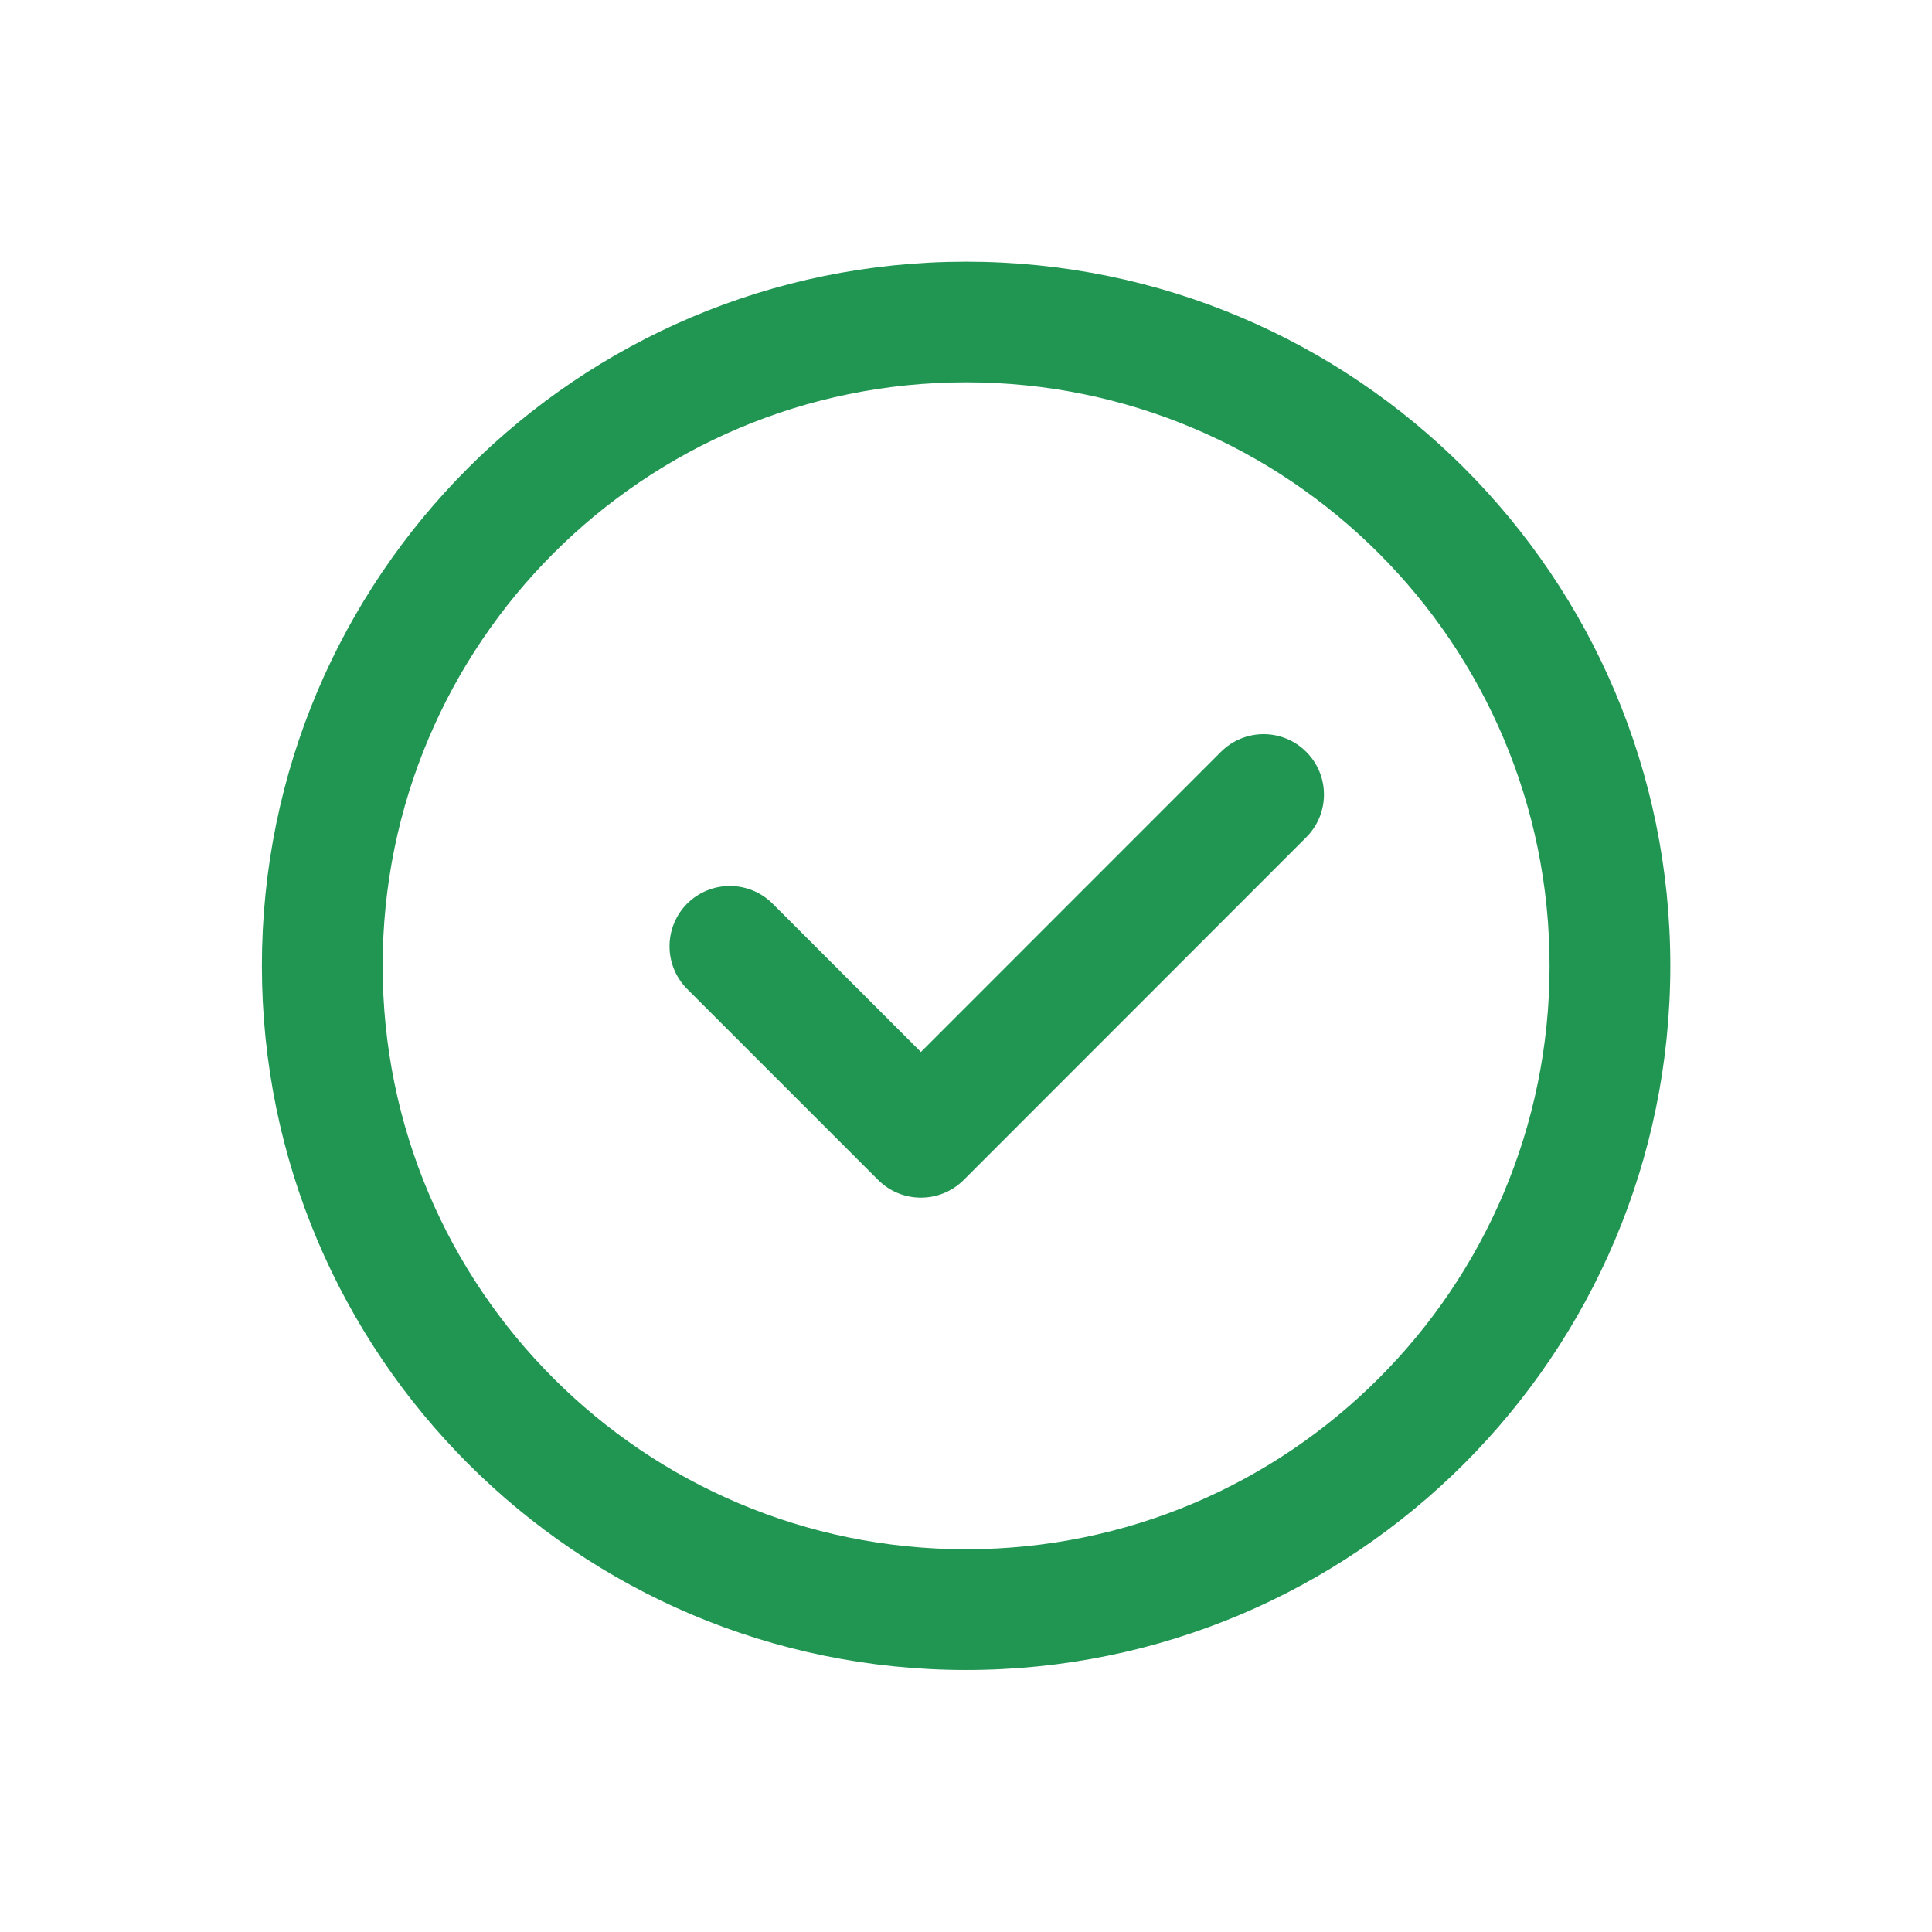
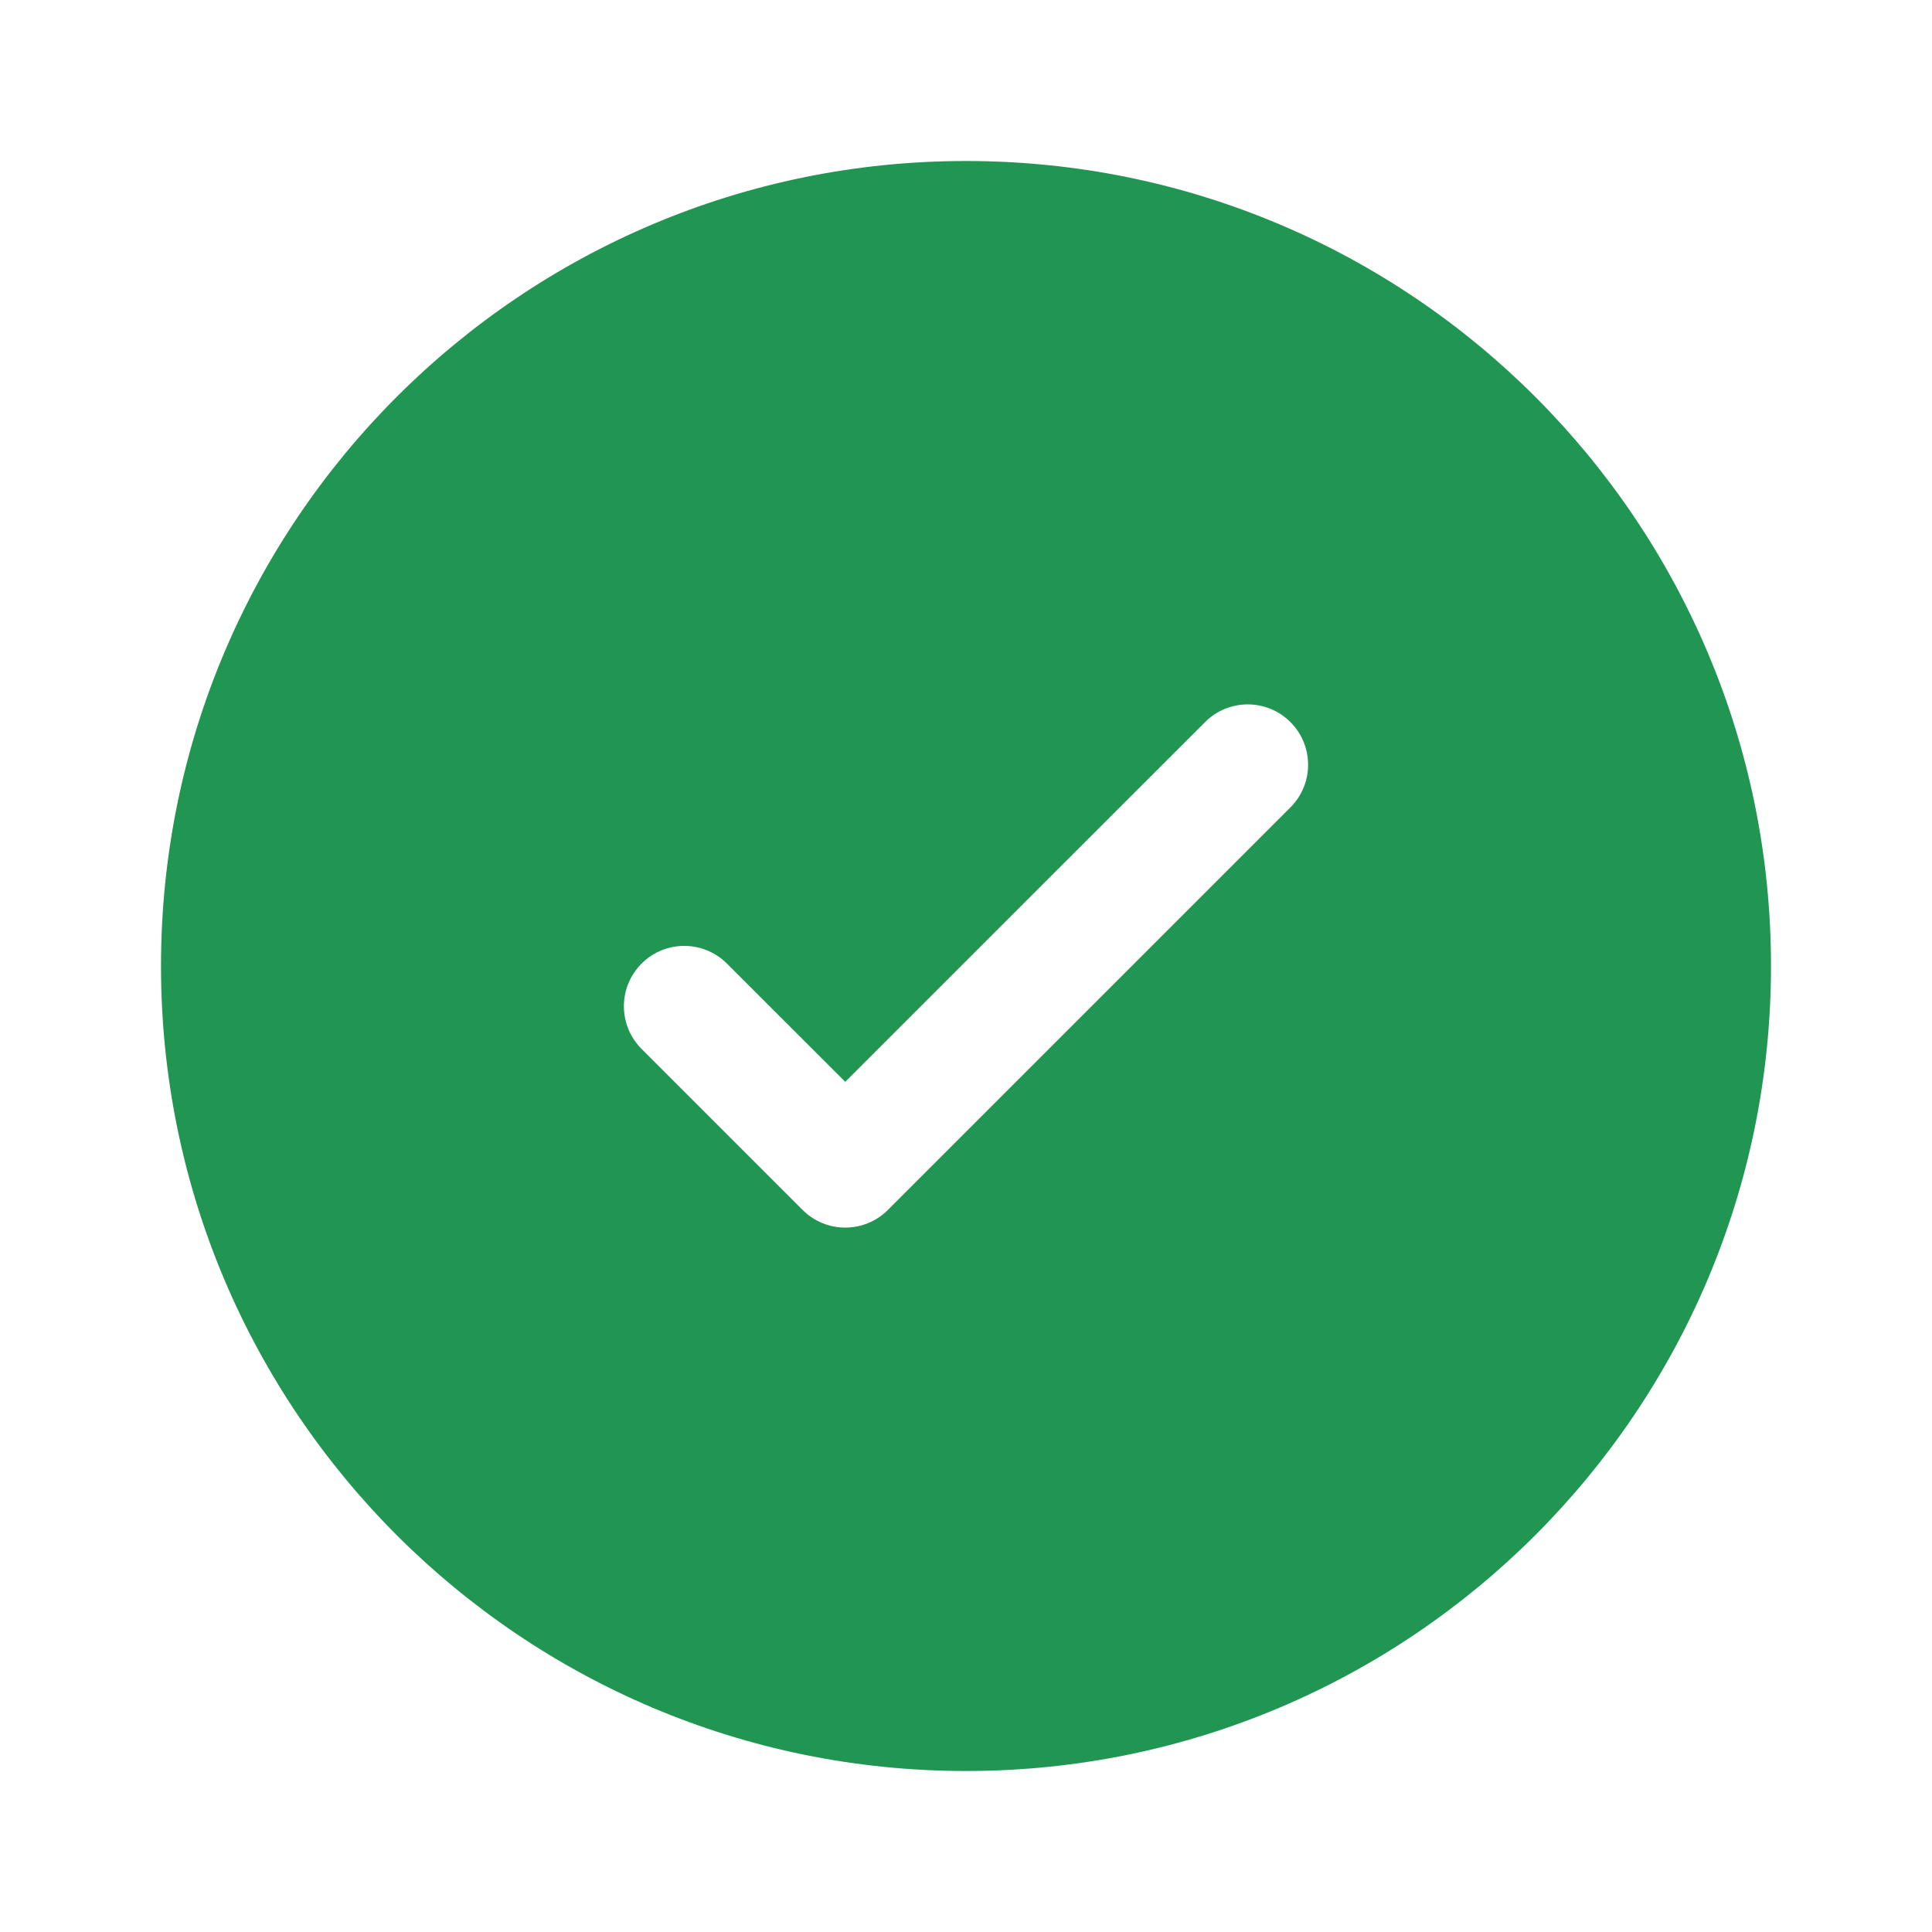
- <svg xmlns="http://www.w3.org/2000/svg" width="18" height="18" viewBox="0 0 18 18" fill="none">
-   <path fill-rule="evenodd" clip-rule="evenodd" d="M9.001 3.562C5.999 3.562 3.565 5.996 3.565 8.998C3.565 12.001 5.999 14.434 9.001 14.434C12.004 14.434 14.437 12.001 14.437 8.998C14.437 5.996 12.004 3.562 9.001 3.562ZM2.44 8.998C2.44 5.375 5.378 2.438 9.001 2.438C12.625 2.438 15.562 5.375 15.562 8.998C15.562 12.622 12.625 15.559 9.001 15.559C5.378 15.559 2.44 12.622 2.44 8.998ZM12.17 7.005C12.39 7.224 12.39 7.58 12.171 7.8L8.978 10.994C8.758 11.213 8.402 11.213 8.182 10.994L6.403 9.215C6.183 8.995 6.183 8.639 6.402 8.419C6.622 8.2 6.978 8.2 7.198 8.419L8.58 9.801L11.375 7.005C11.595 6.785 11.951 6.785 12.17 7.005Z" fill="#219653" />
+ <svg xmlns="http://www.w3.org/2000/svg" width="24" height="24" viewBox="0 0 24 24" fill="none">
+   <path fill-rule="evenodd" clip-rule="evenodd" d="M22 12C22 17.523 17.523 22 12 22C6.477 22 2 17.523 2 12C2 6.477 6.477 2 12 2C17.523 2 22 6.477 22 12ZM16.03 8.97C16.323 9.263 16.323 9.737 16.03 10.03L11.03 15.03C10.737 15.323 10.263 15.323 9.97 15.03L7.97 13.03C7.677 12.737 7.677 12.263 7.97 11.97C8.263 11.677 8.737 11.677 9.03 11.97L10.5 13.439L12.735 11.204L14.97 8.97C15.263 8.677 15.737 8.677 16.03 8.97Z" fill="#219653" />
</svg>
